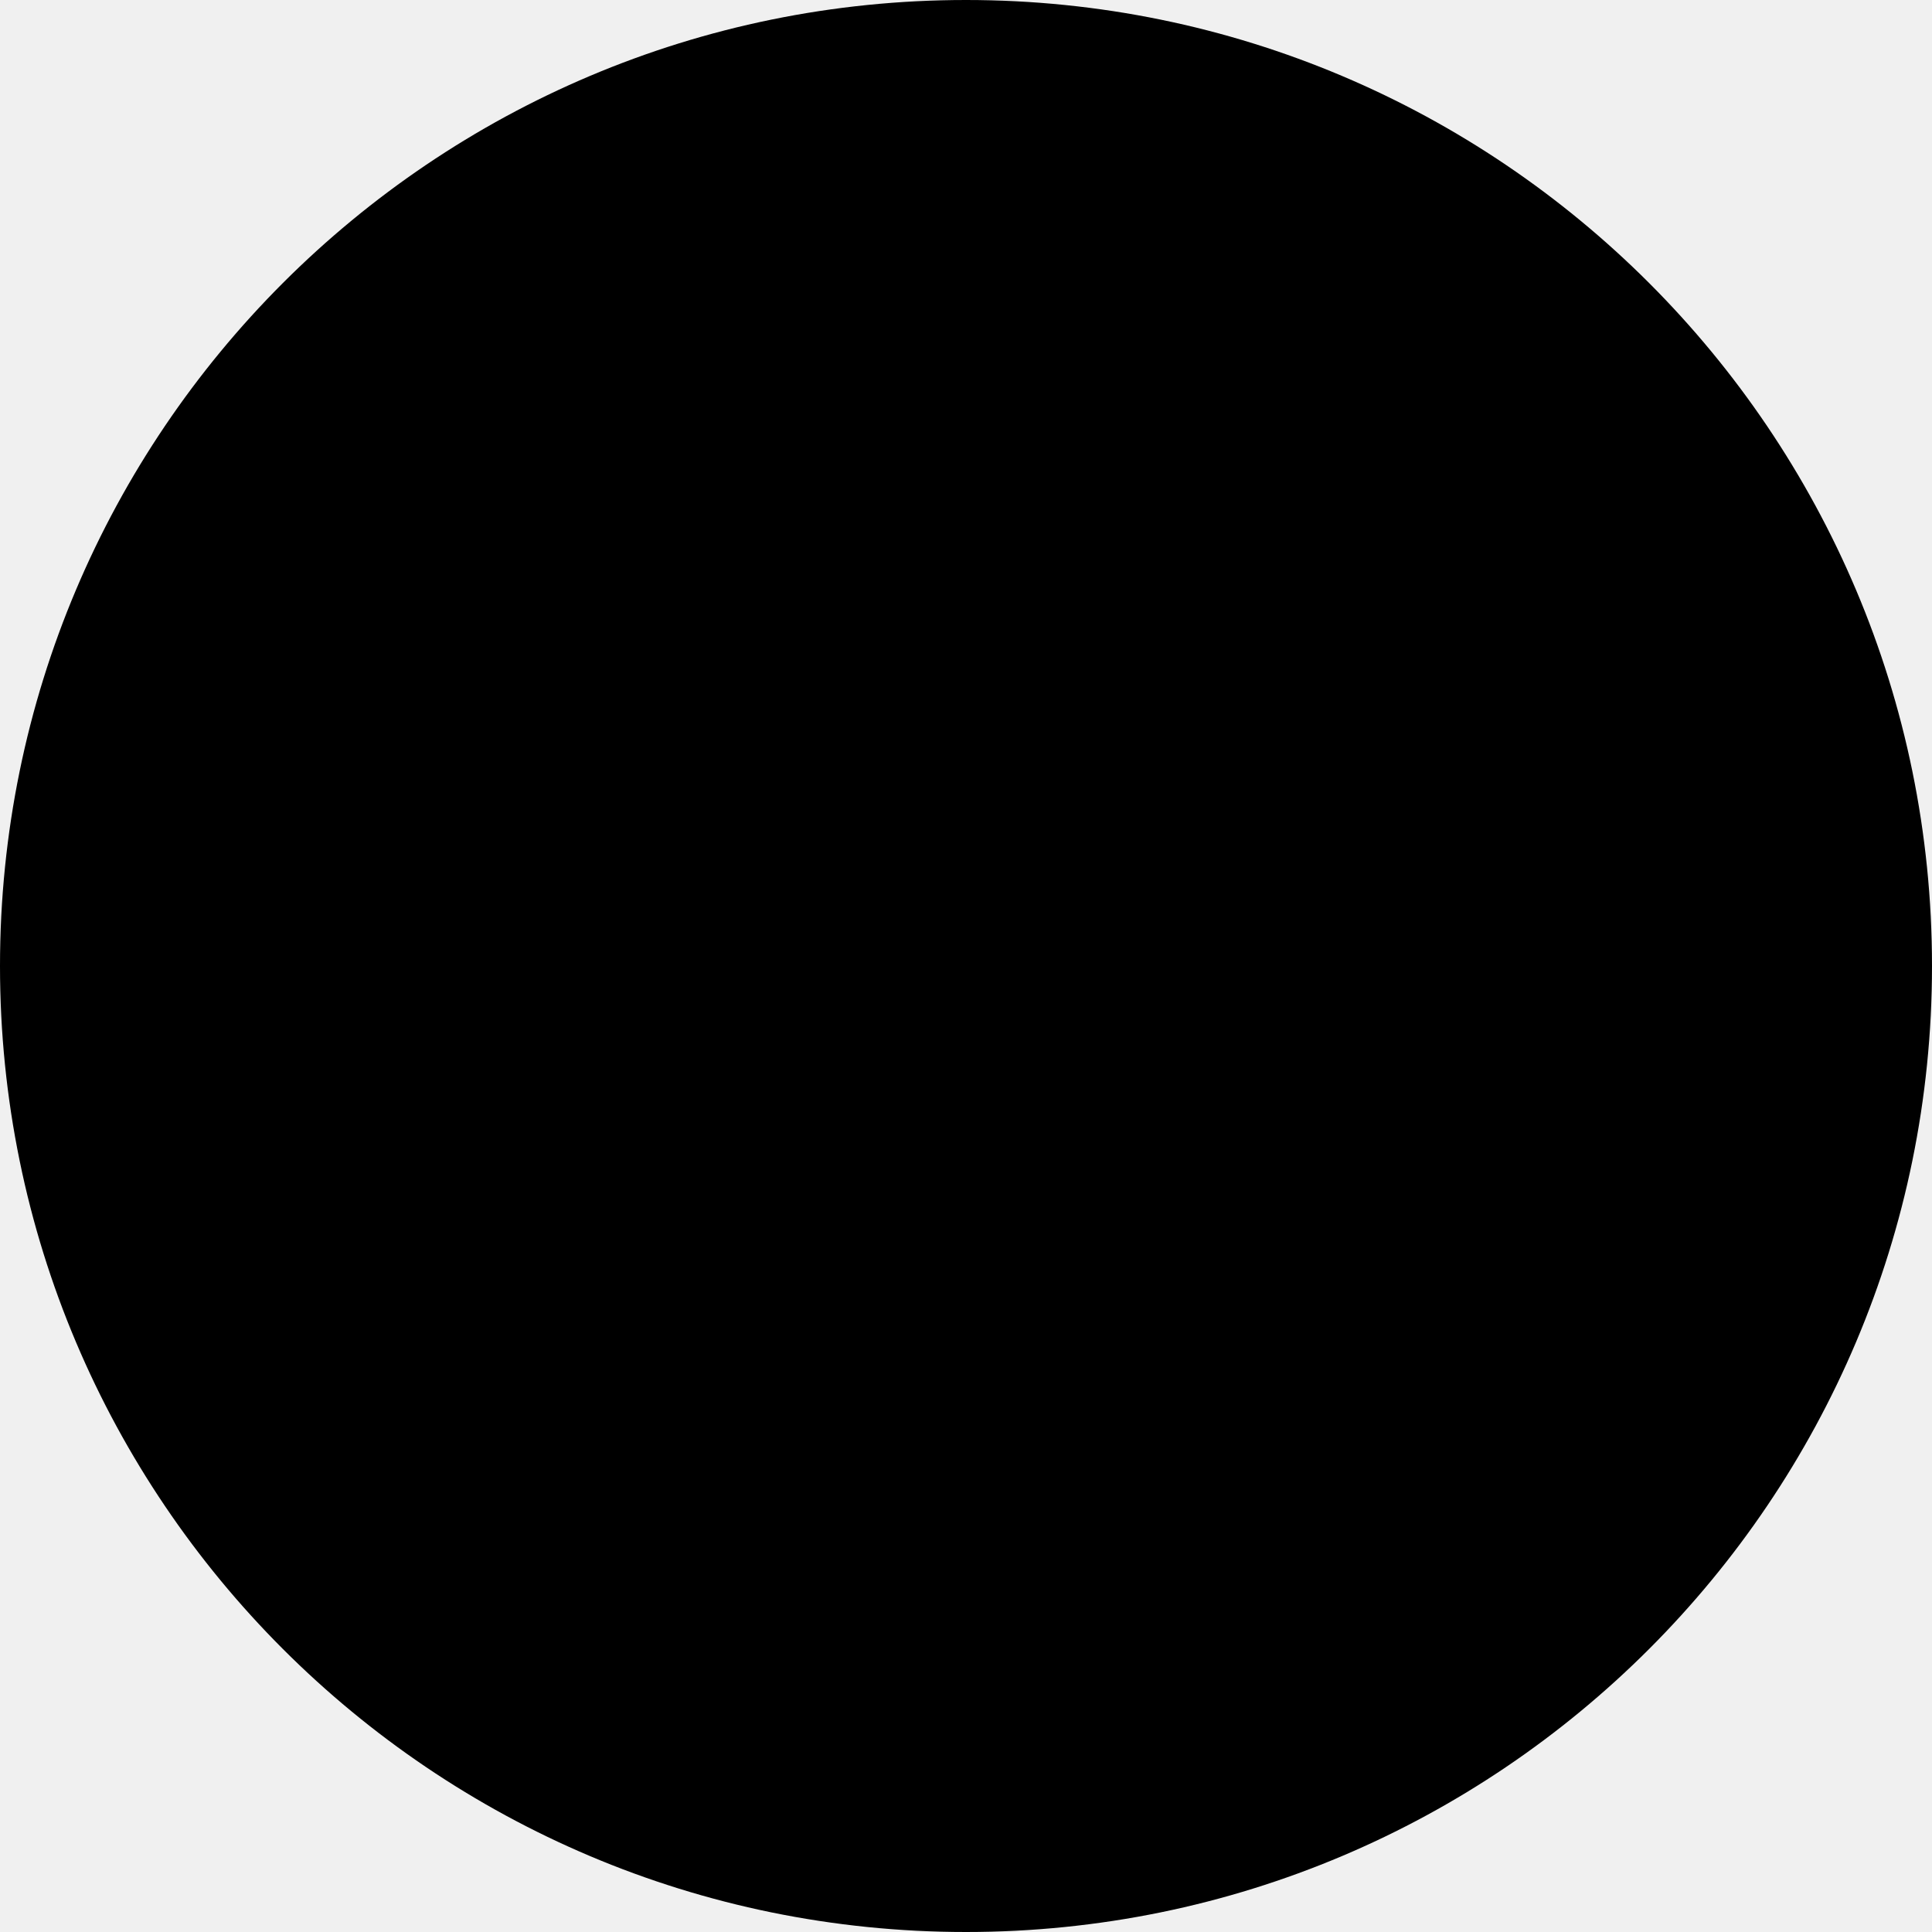
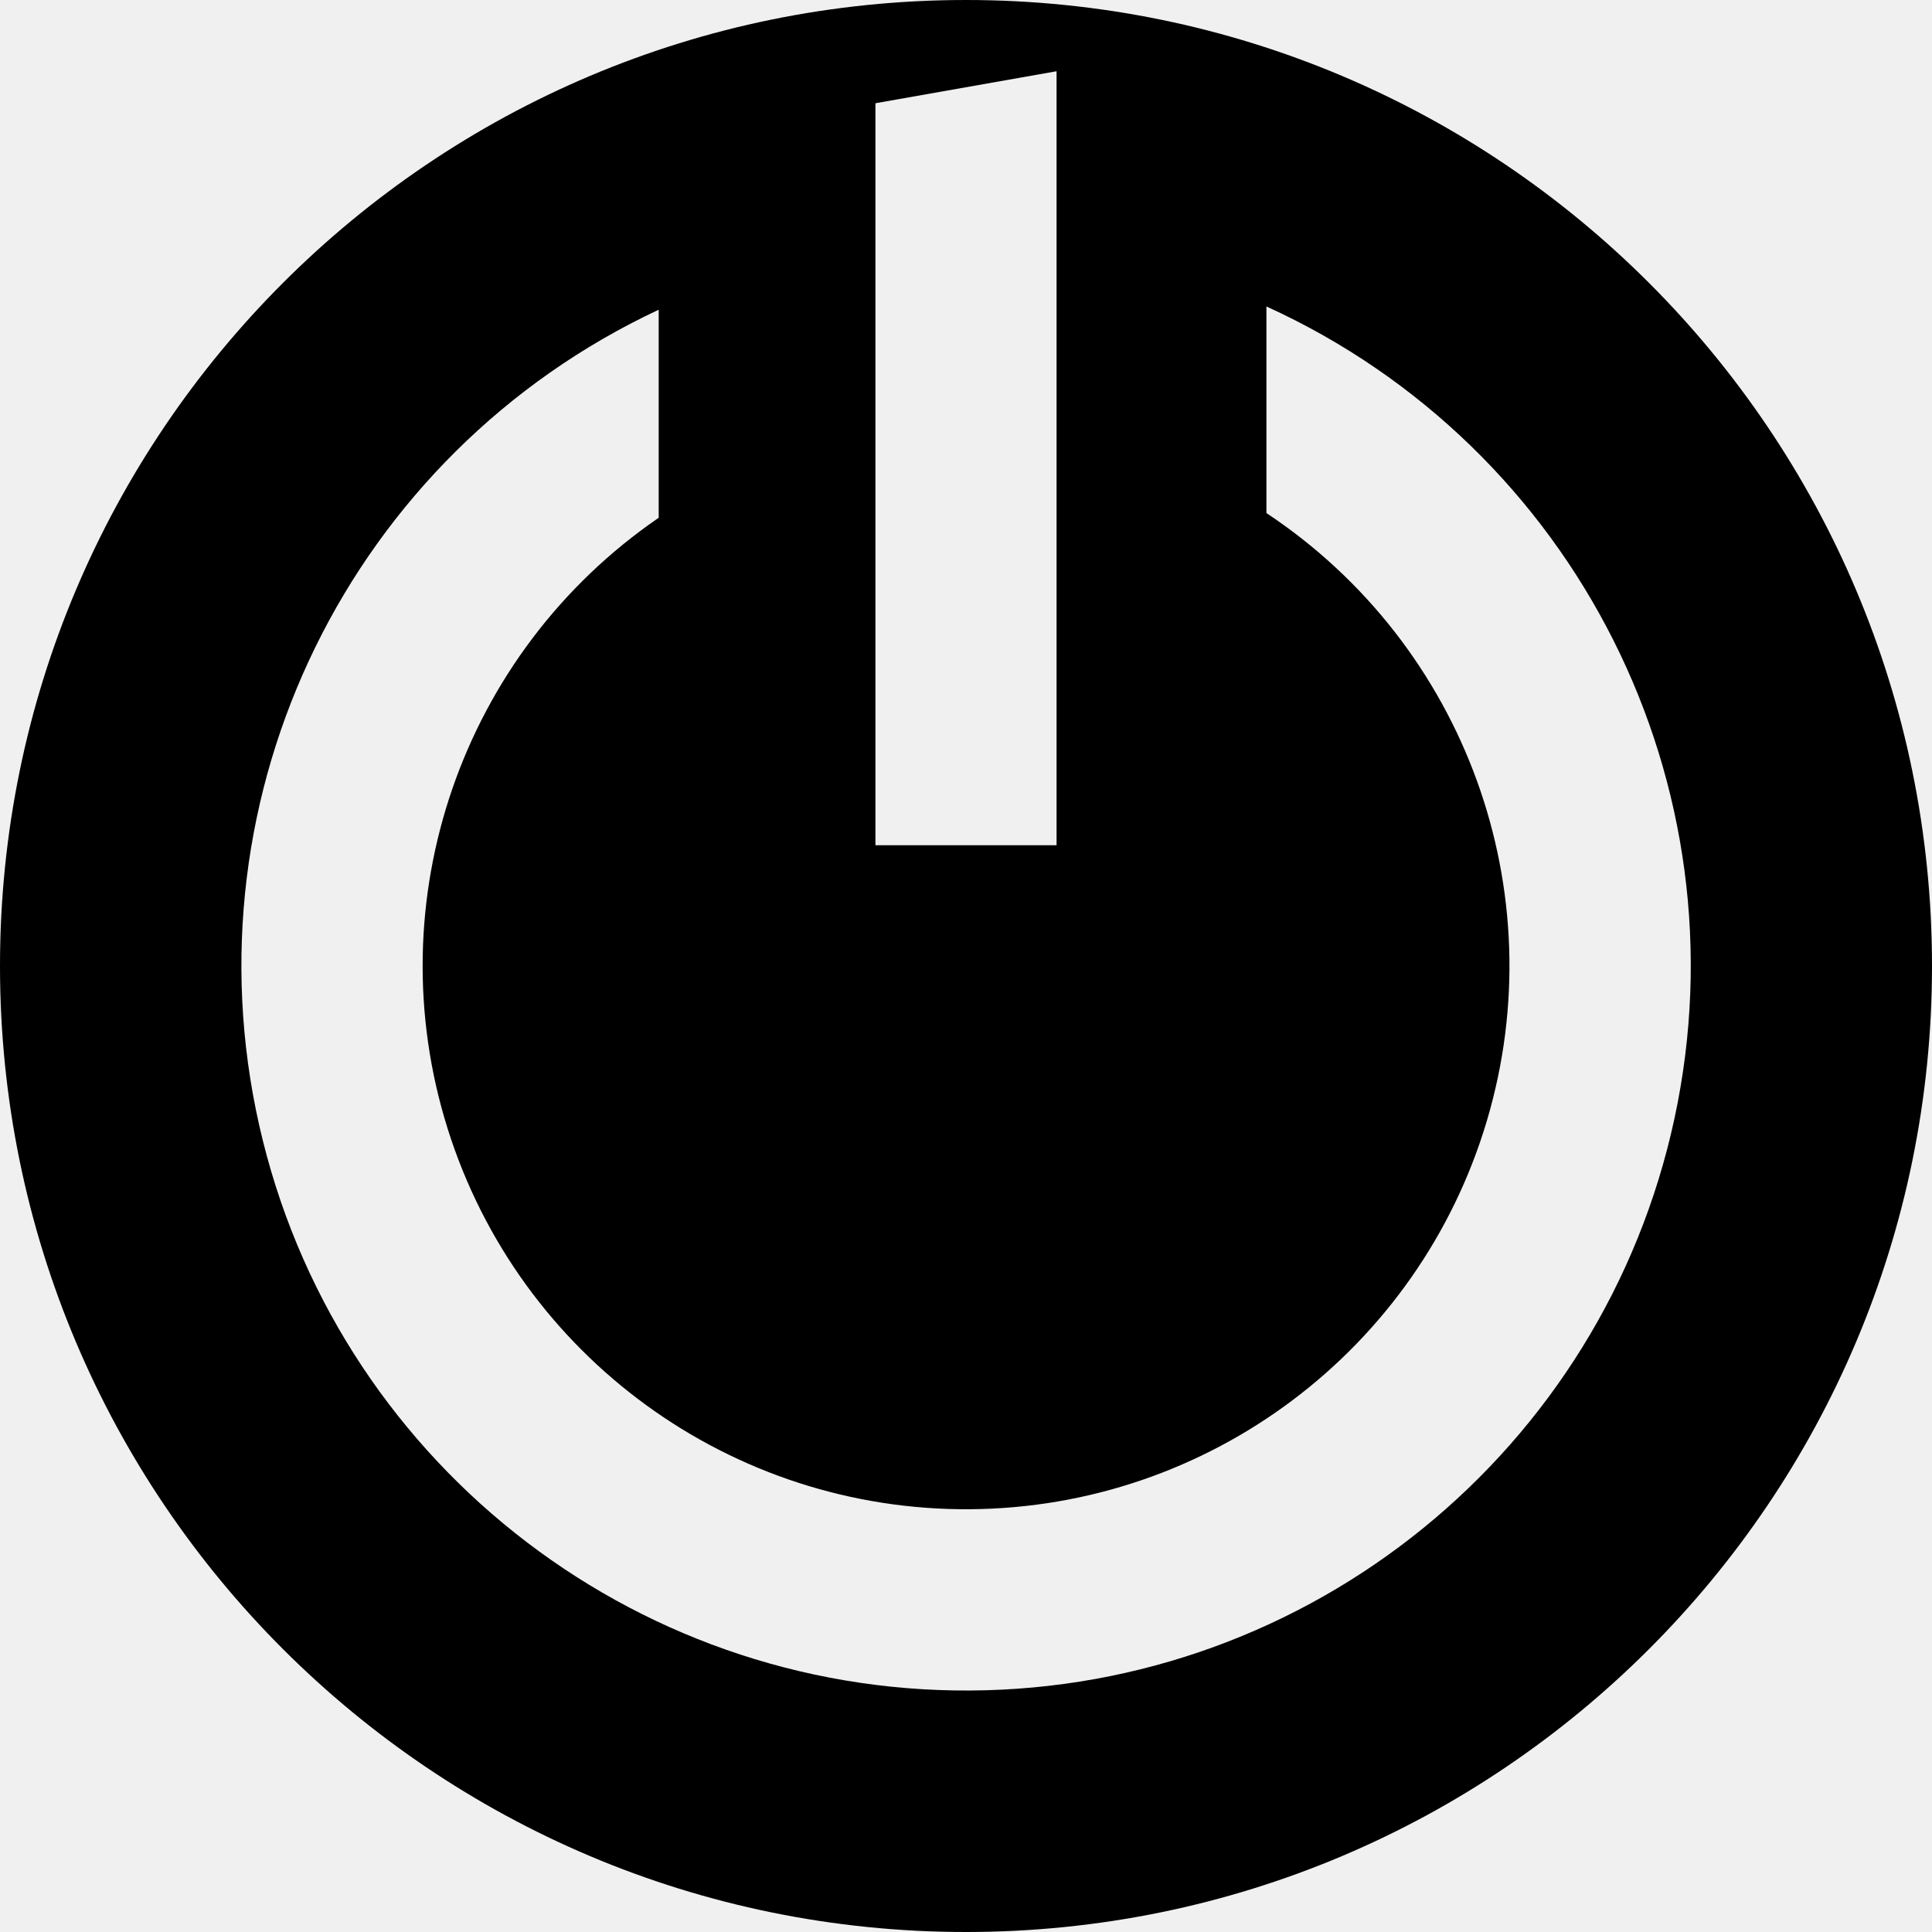
<svg xmlns="http://www.w3.org/2000/svg" width="16" height="16" viewBox="0 0 16 16">
-   <g id="power-on" clip-path="url(#clip0_3017_86)">
-     <path d="M8 16C12.418 16 16 12.418 16 8C16 3.582 12.418 0 8 0C3.582 0 0 3.582 0 8C0 12.418 3.582 16 8 16Z" fill="currentColor" />
-     <path fill-rule="evenodd" clip-rule="evenodd" d="M10.488 2.538C11.733 3.105 12.746 4.08 13.361 5.302C13.976 6.524 14.155 7.919 13.869 9.256C13.582 10.594 12.848 11.793 11.786 12.656C10.725 13.518 9.401 13.993 8.033 14C6.665 14.008 5.336 13.547 4.266 12.696C3.195 11.845 2.447 10.653 2.147 9.319C1.846 7.985 2.01 6.588 2.612 5.359C3.213 4.131 4.216 3.145 5.455 2.565V4.288C4.66 4.833 4.062 5.619 3.747 6.53C3.432 7.441 3.419 8.429 3.707 9.348C3.996 10.267 4.573 11.07 5.352 11.637C6.131 12.204 7.072 12.506 8.035 12.499C8.999 12.491 9.935 12.175 10.705 11.595C11.475 11.016 12.039 10.205 12.314 9.281C12.588 8.358 12.559 7.37 12.231 6.464C11.902 5.558 11.291 4.782 10.488 4.249V2.54V2.538ZM8.75 0.591V7H7.25V0.855L8.75 0.59V0.591Z" fill="currentColor" />
+   <g id="power-on">
+     <defs>
+       <mask id="power-on-mask">
+         <rect width="16" height="16" fill="black" />
+         <circle cx="8" cy="8" r="8" fill="white" />
+         <path d="M10.488 2.538a6.001 6.001 0 11-5.033.027v1.723a4.5 4.5 0 105.033-.039V2.54zM8.75.591V7h-1.5V.855L8.75.59z" fill="black" />
+       </mask>
+     </defs>
+     <rect width="16" height="16" fill="currentColor" mask="url(#power-on-mask)" />
  </g>
-   <defs>
-     <clipPath id="clip0_3017_86">
-       <rect width="16" height="16" fill="currentColor" />
-     </clipPath>
-   </defs>
</svg>
